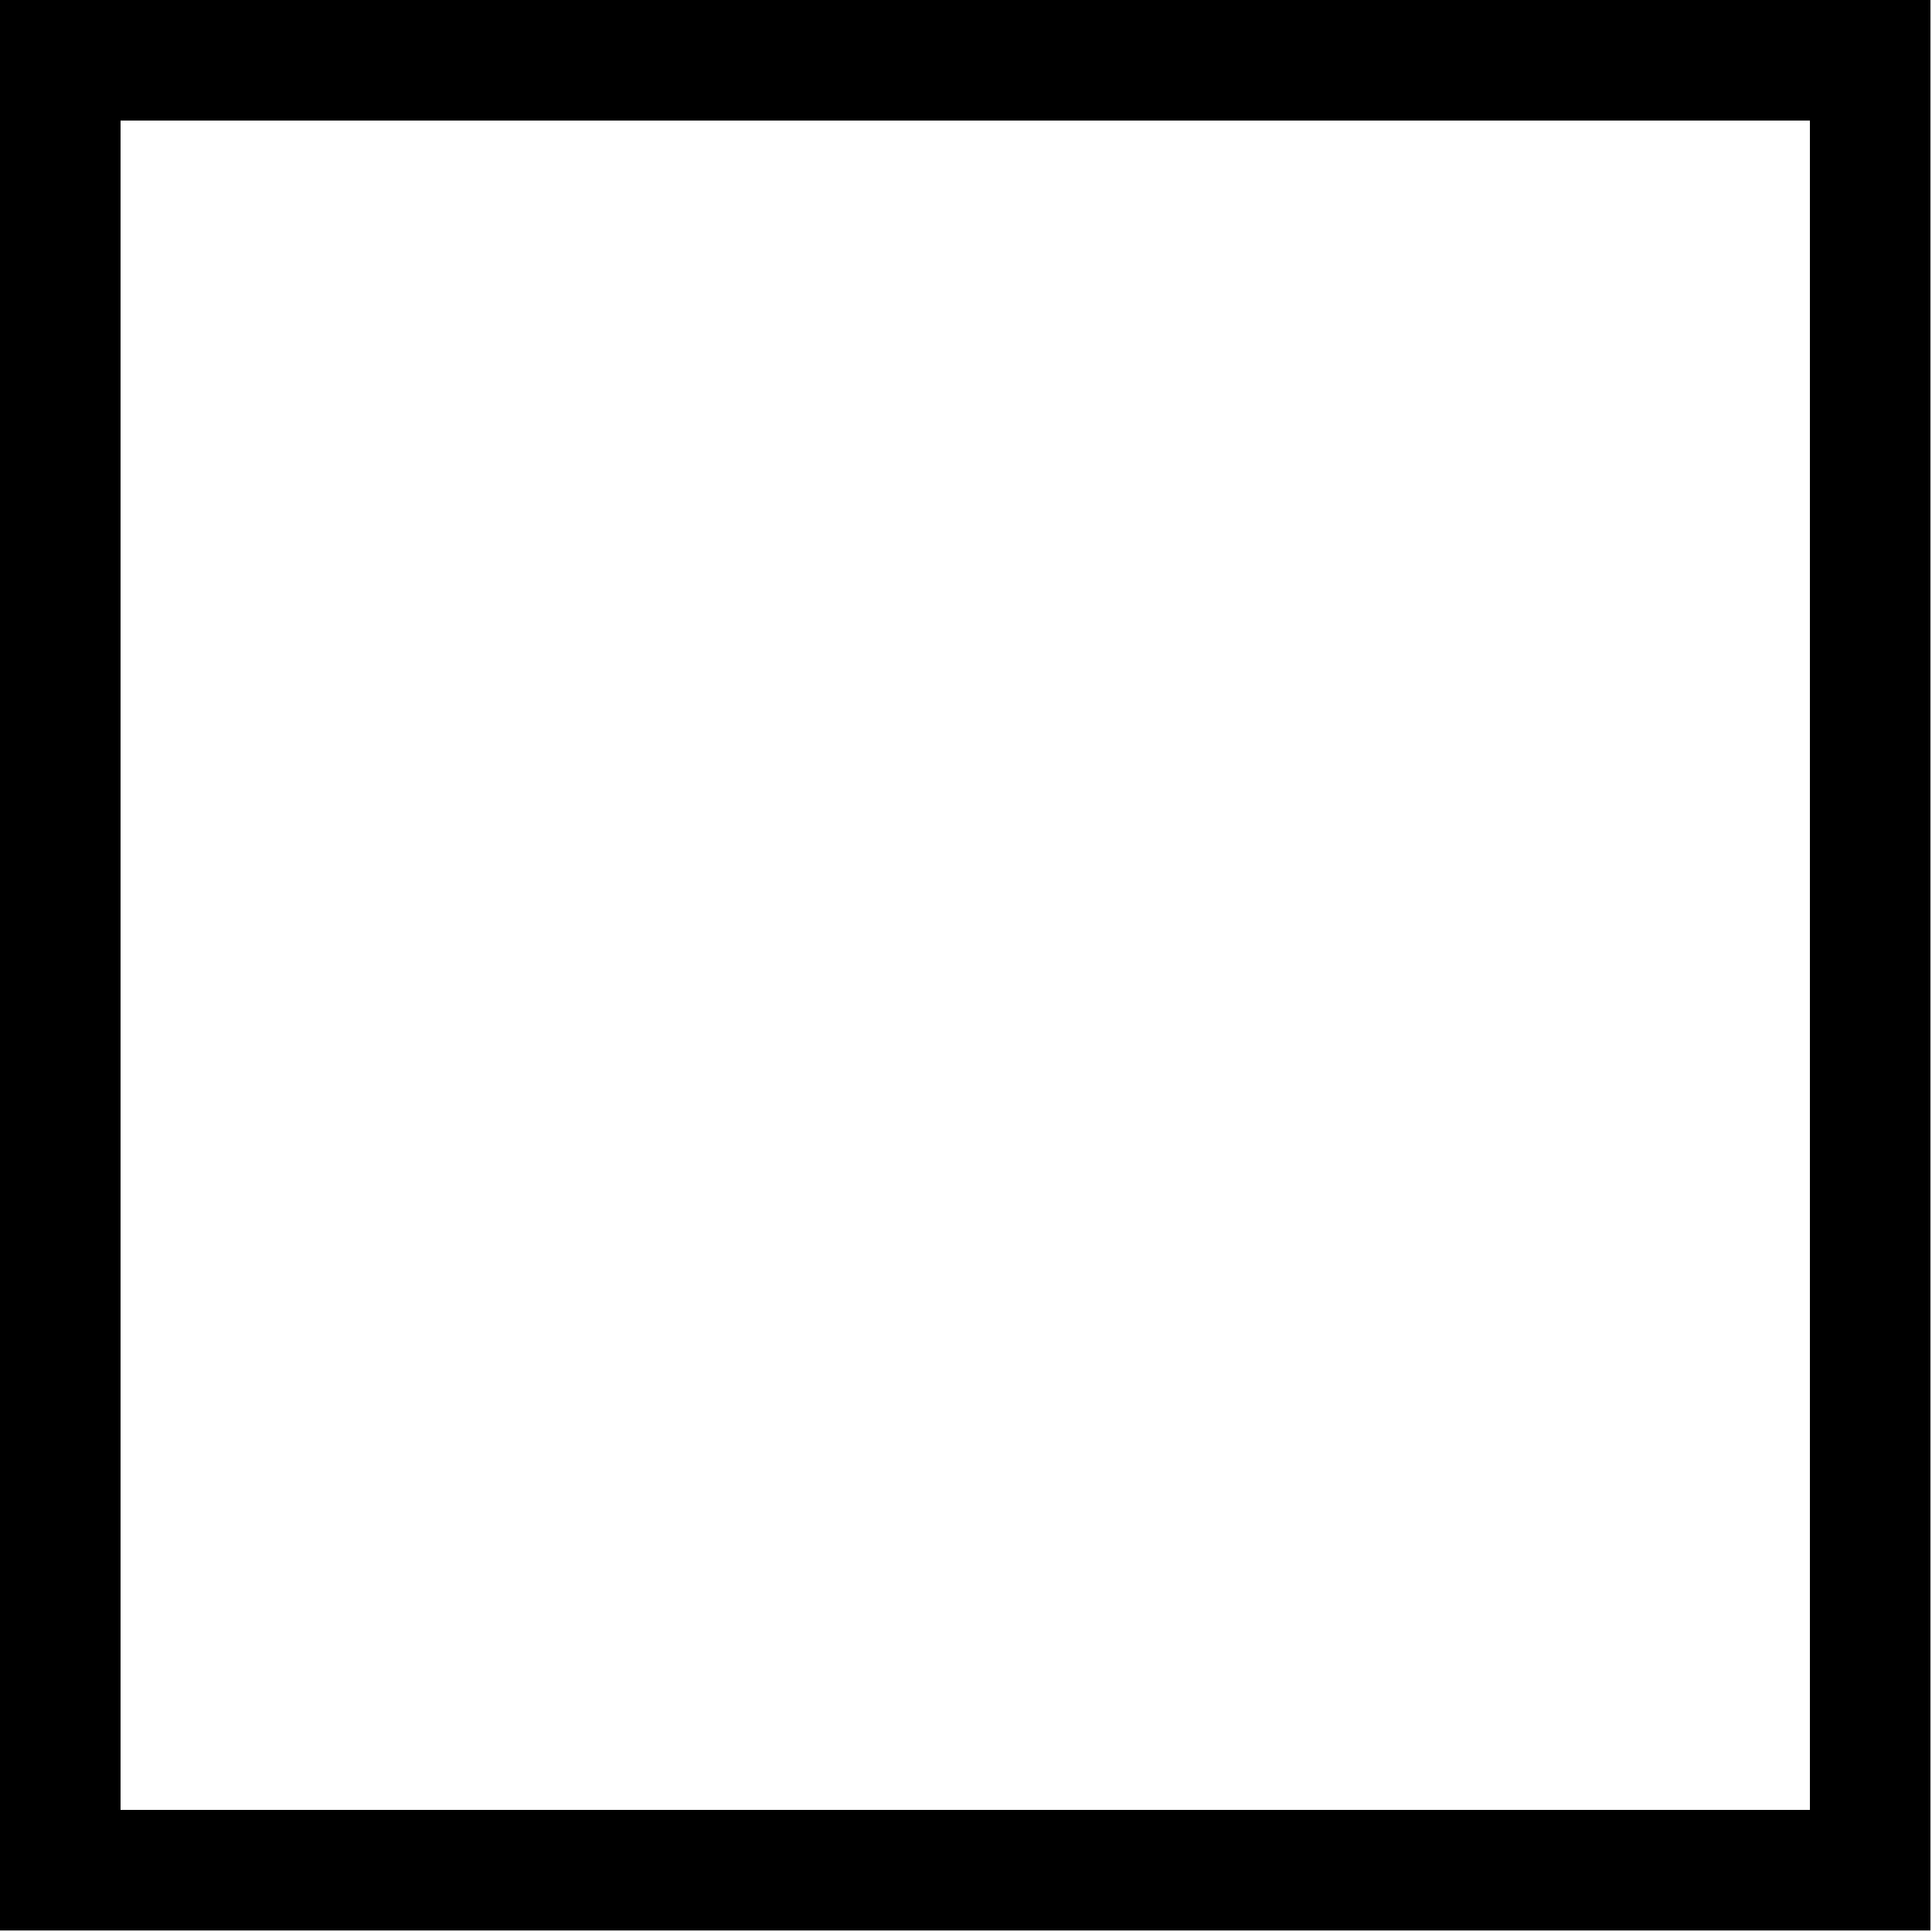
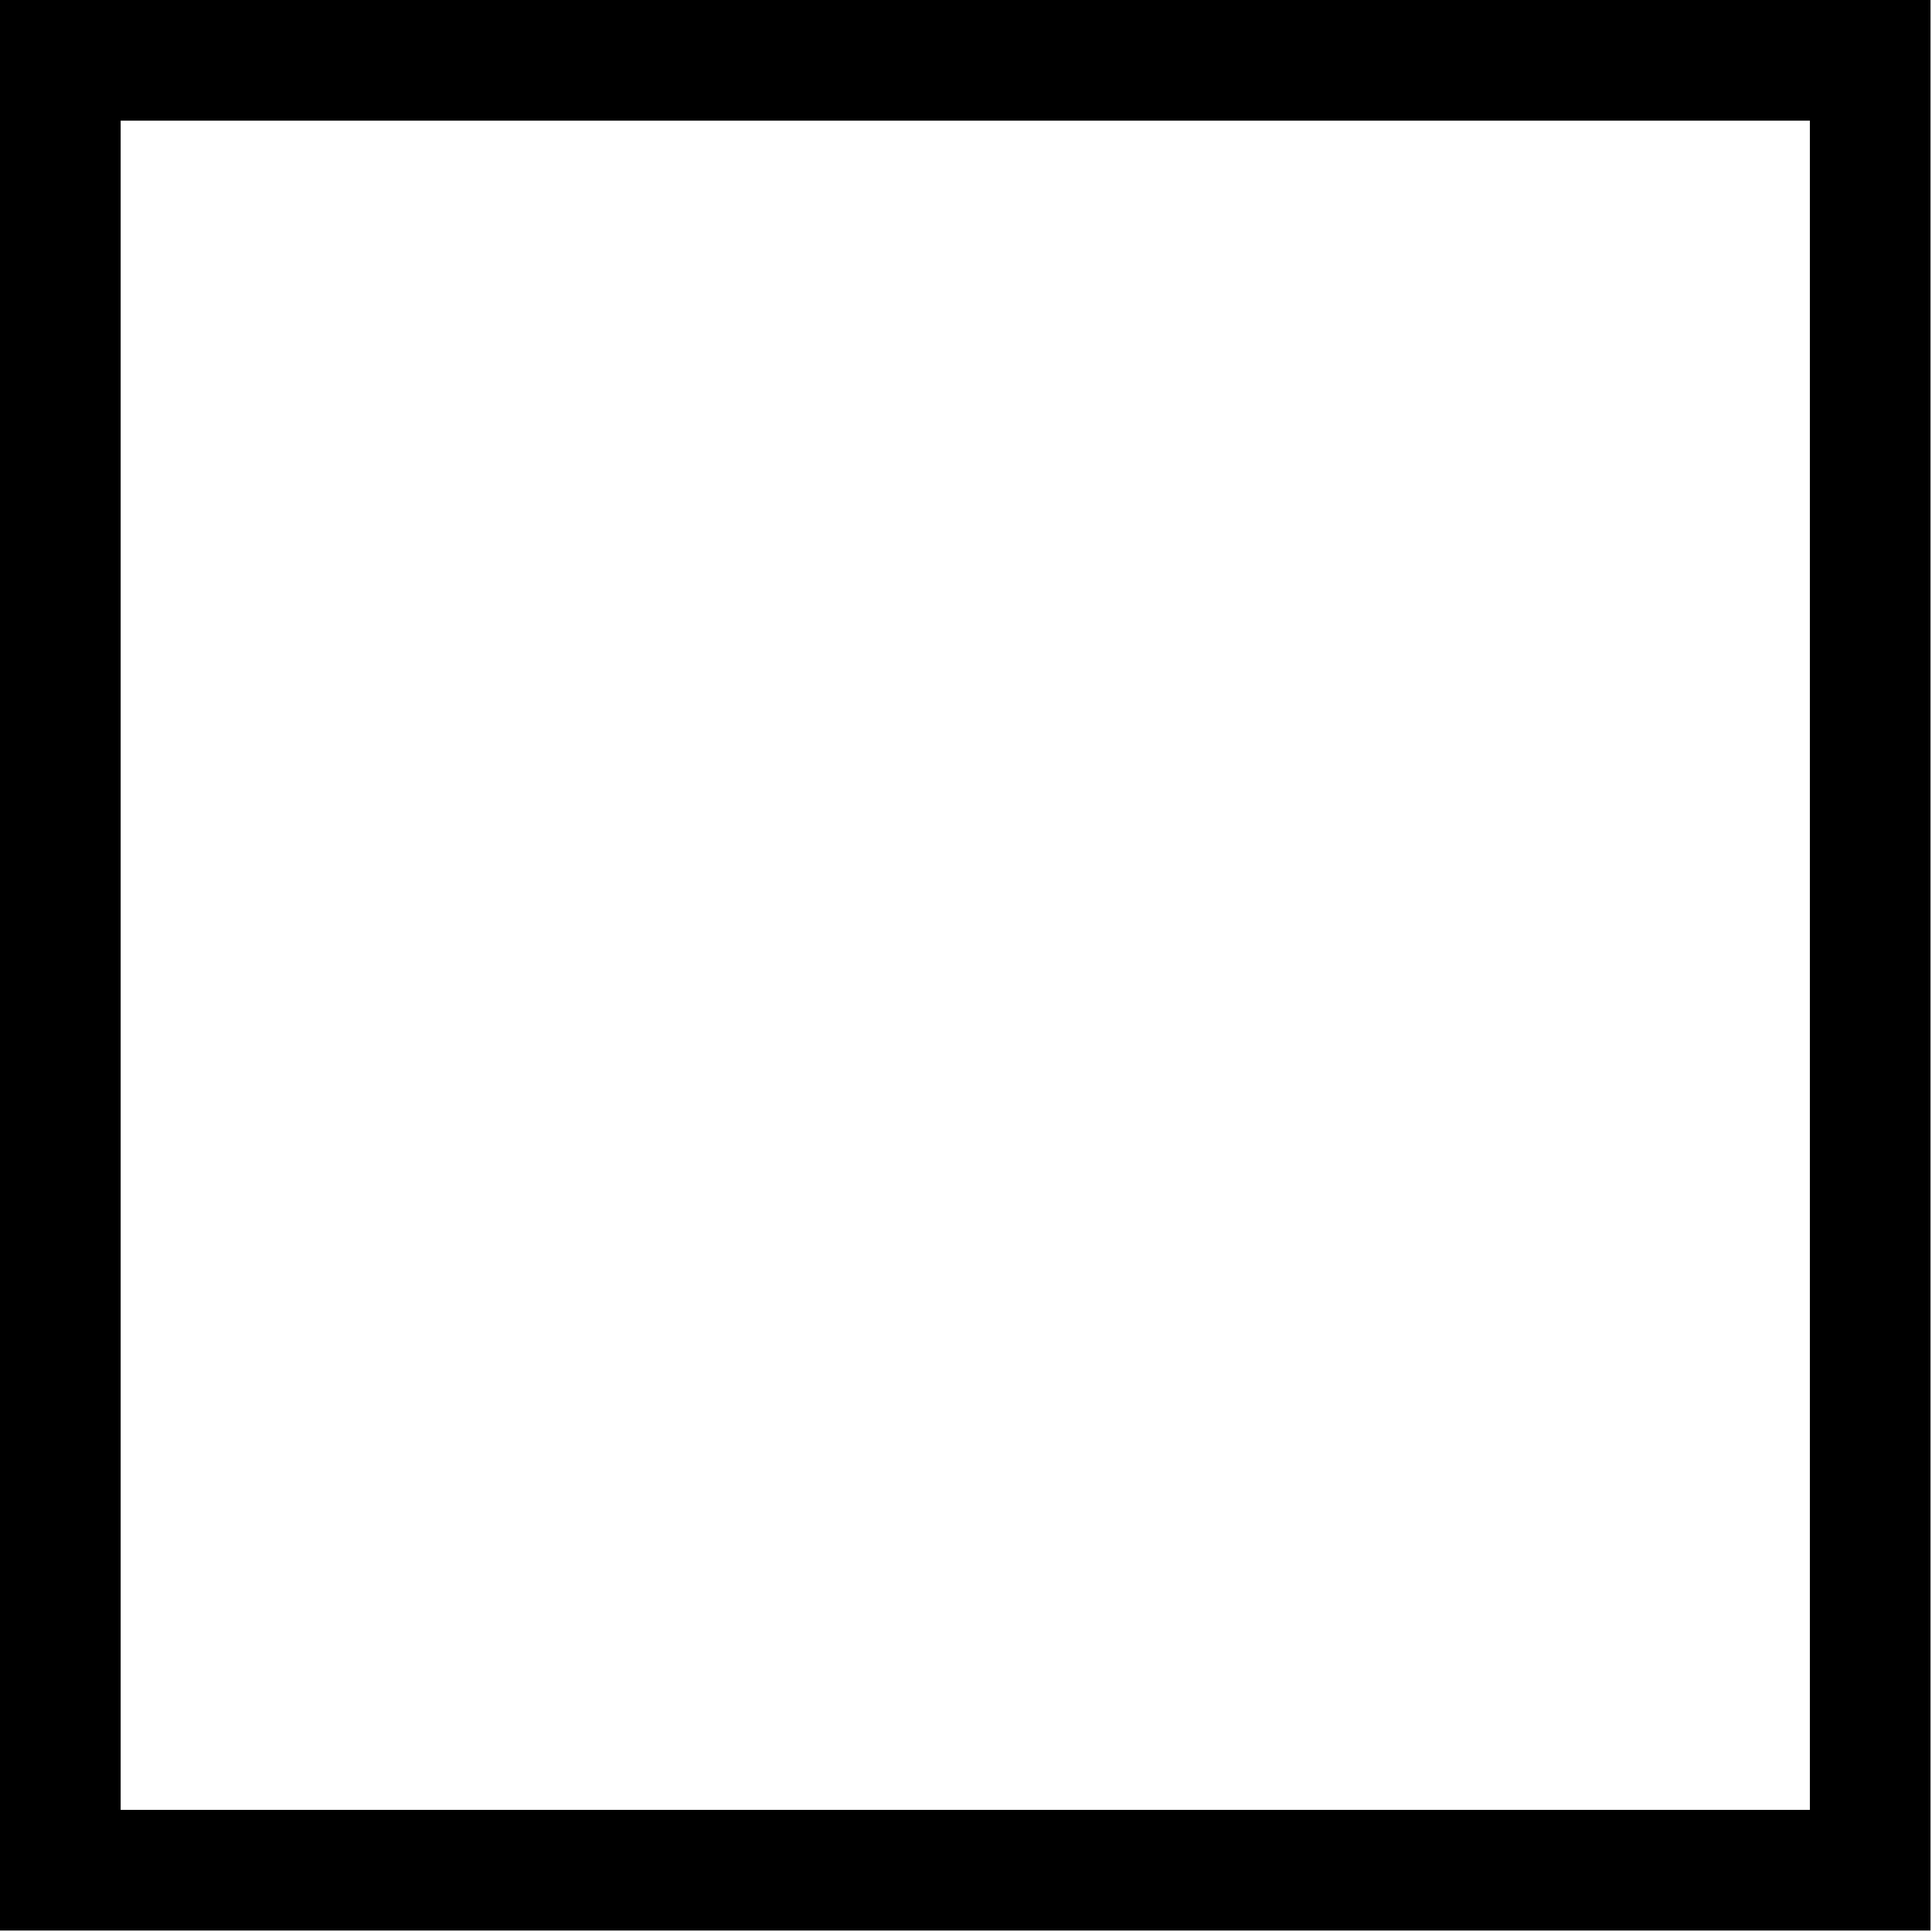
- <svg xmlns="http://www.w3.org/2000/svg" shape-rendering="crispEdges" width="10" height="10" viewBox="0 0 512 512">
+ <svg xmlns="http://www.w3.org/2000/svg" shape-rendering="geometricPrecision" width="10" height="10" viewBox="0 0 512 512">
  <path id="_" data-name="" class="cls-1" d="M0,0V511.608H511.608V0H0ZM479.633,479.633H31.976V31.976H479.633V479.633Z" />
</svg>
